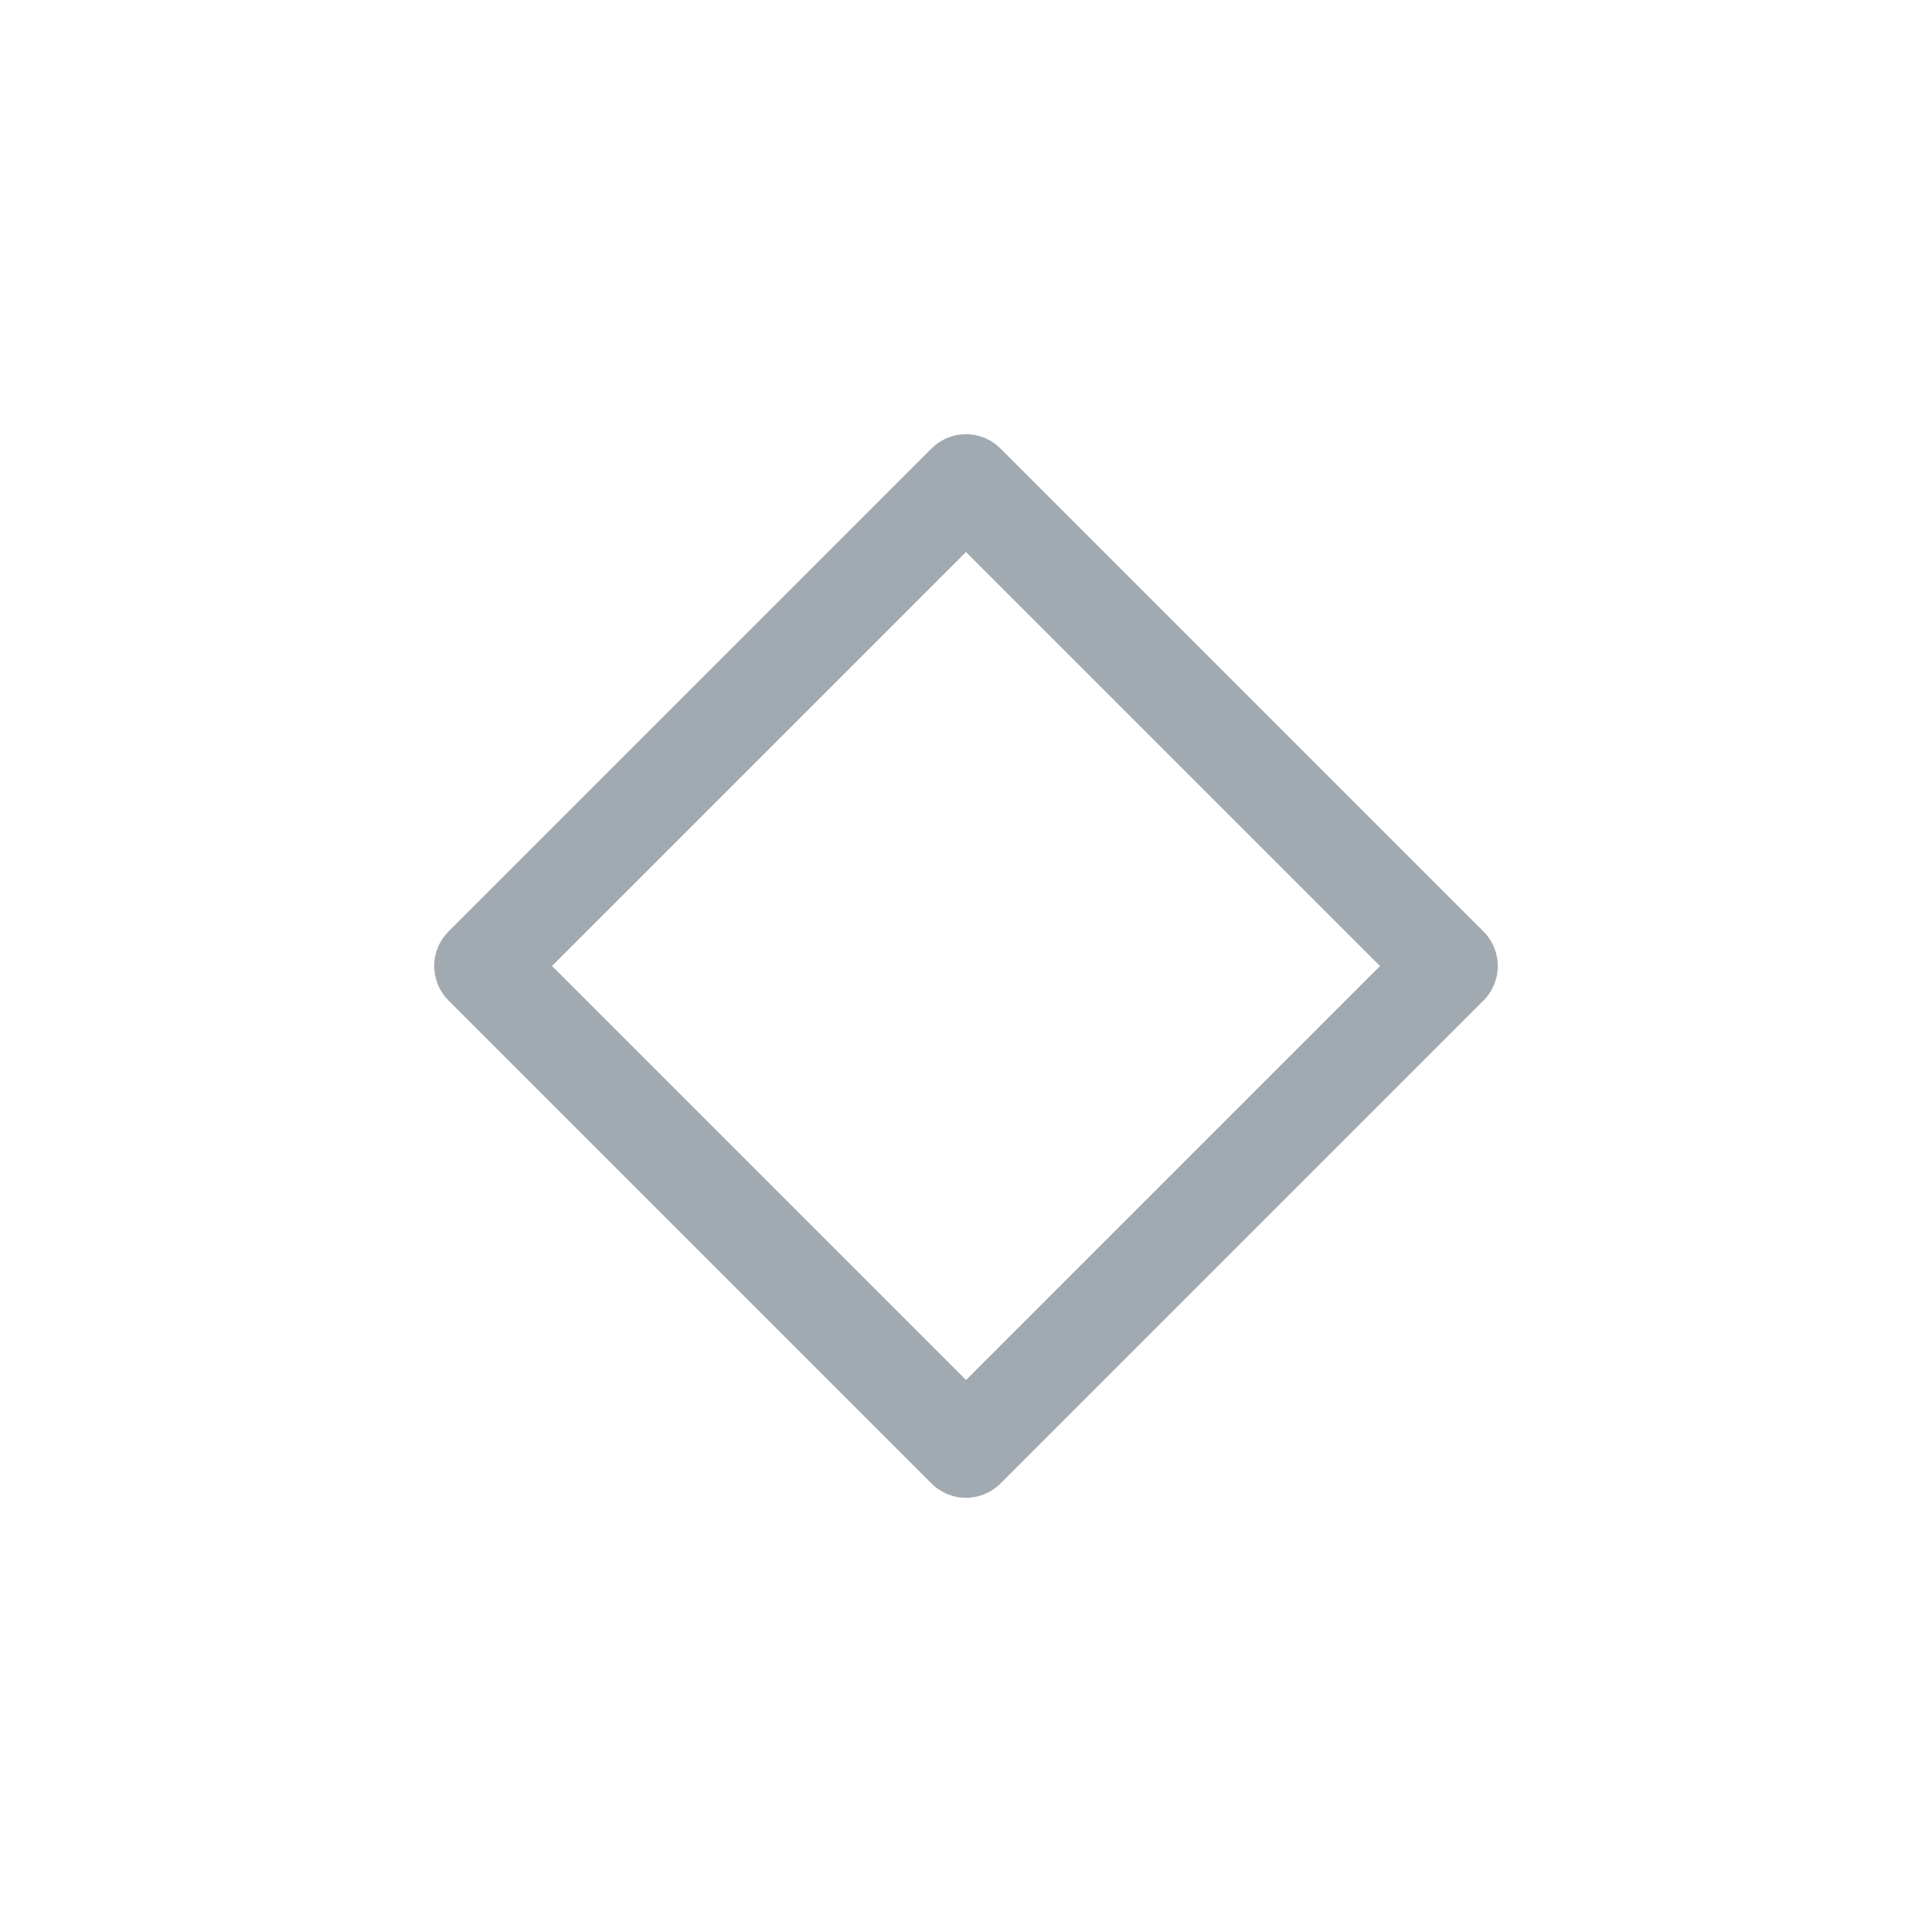
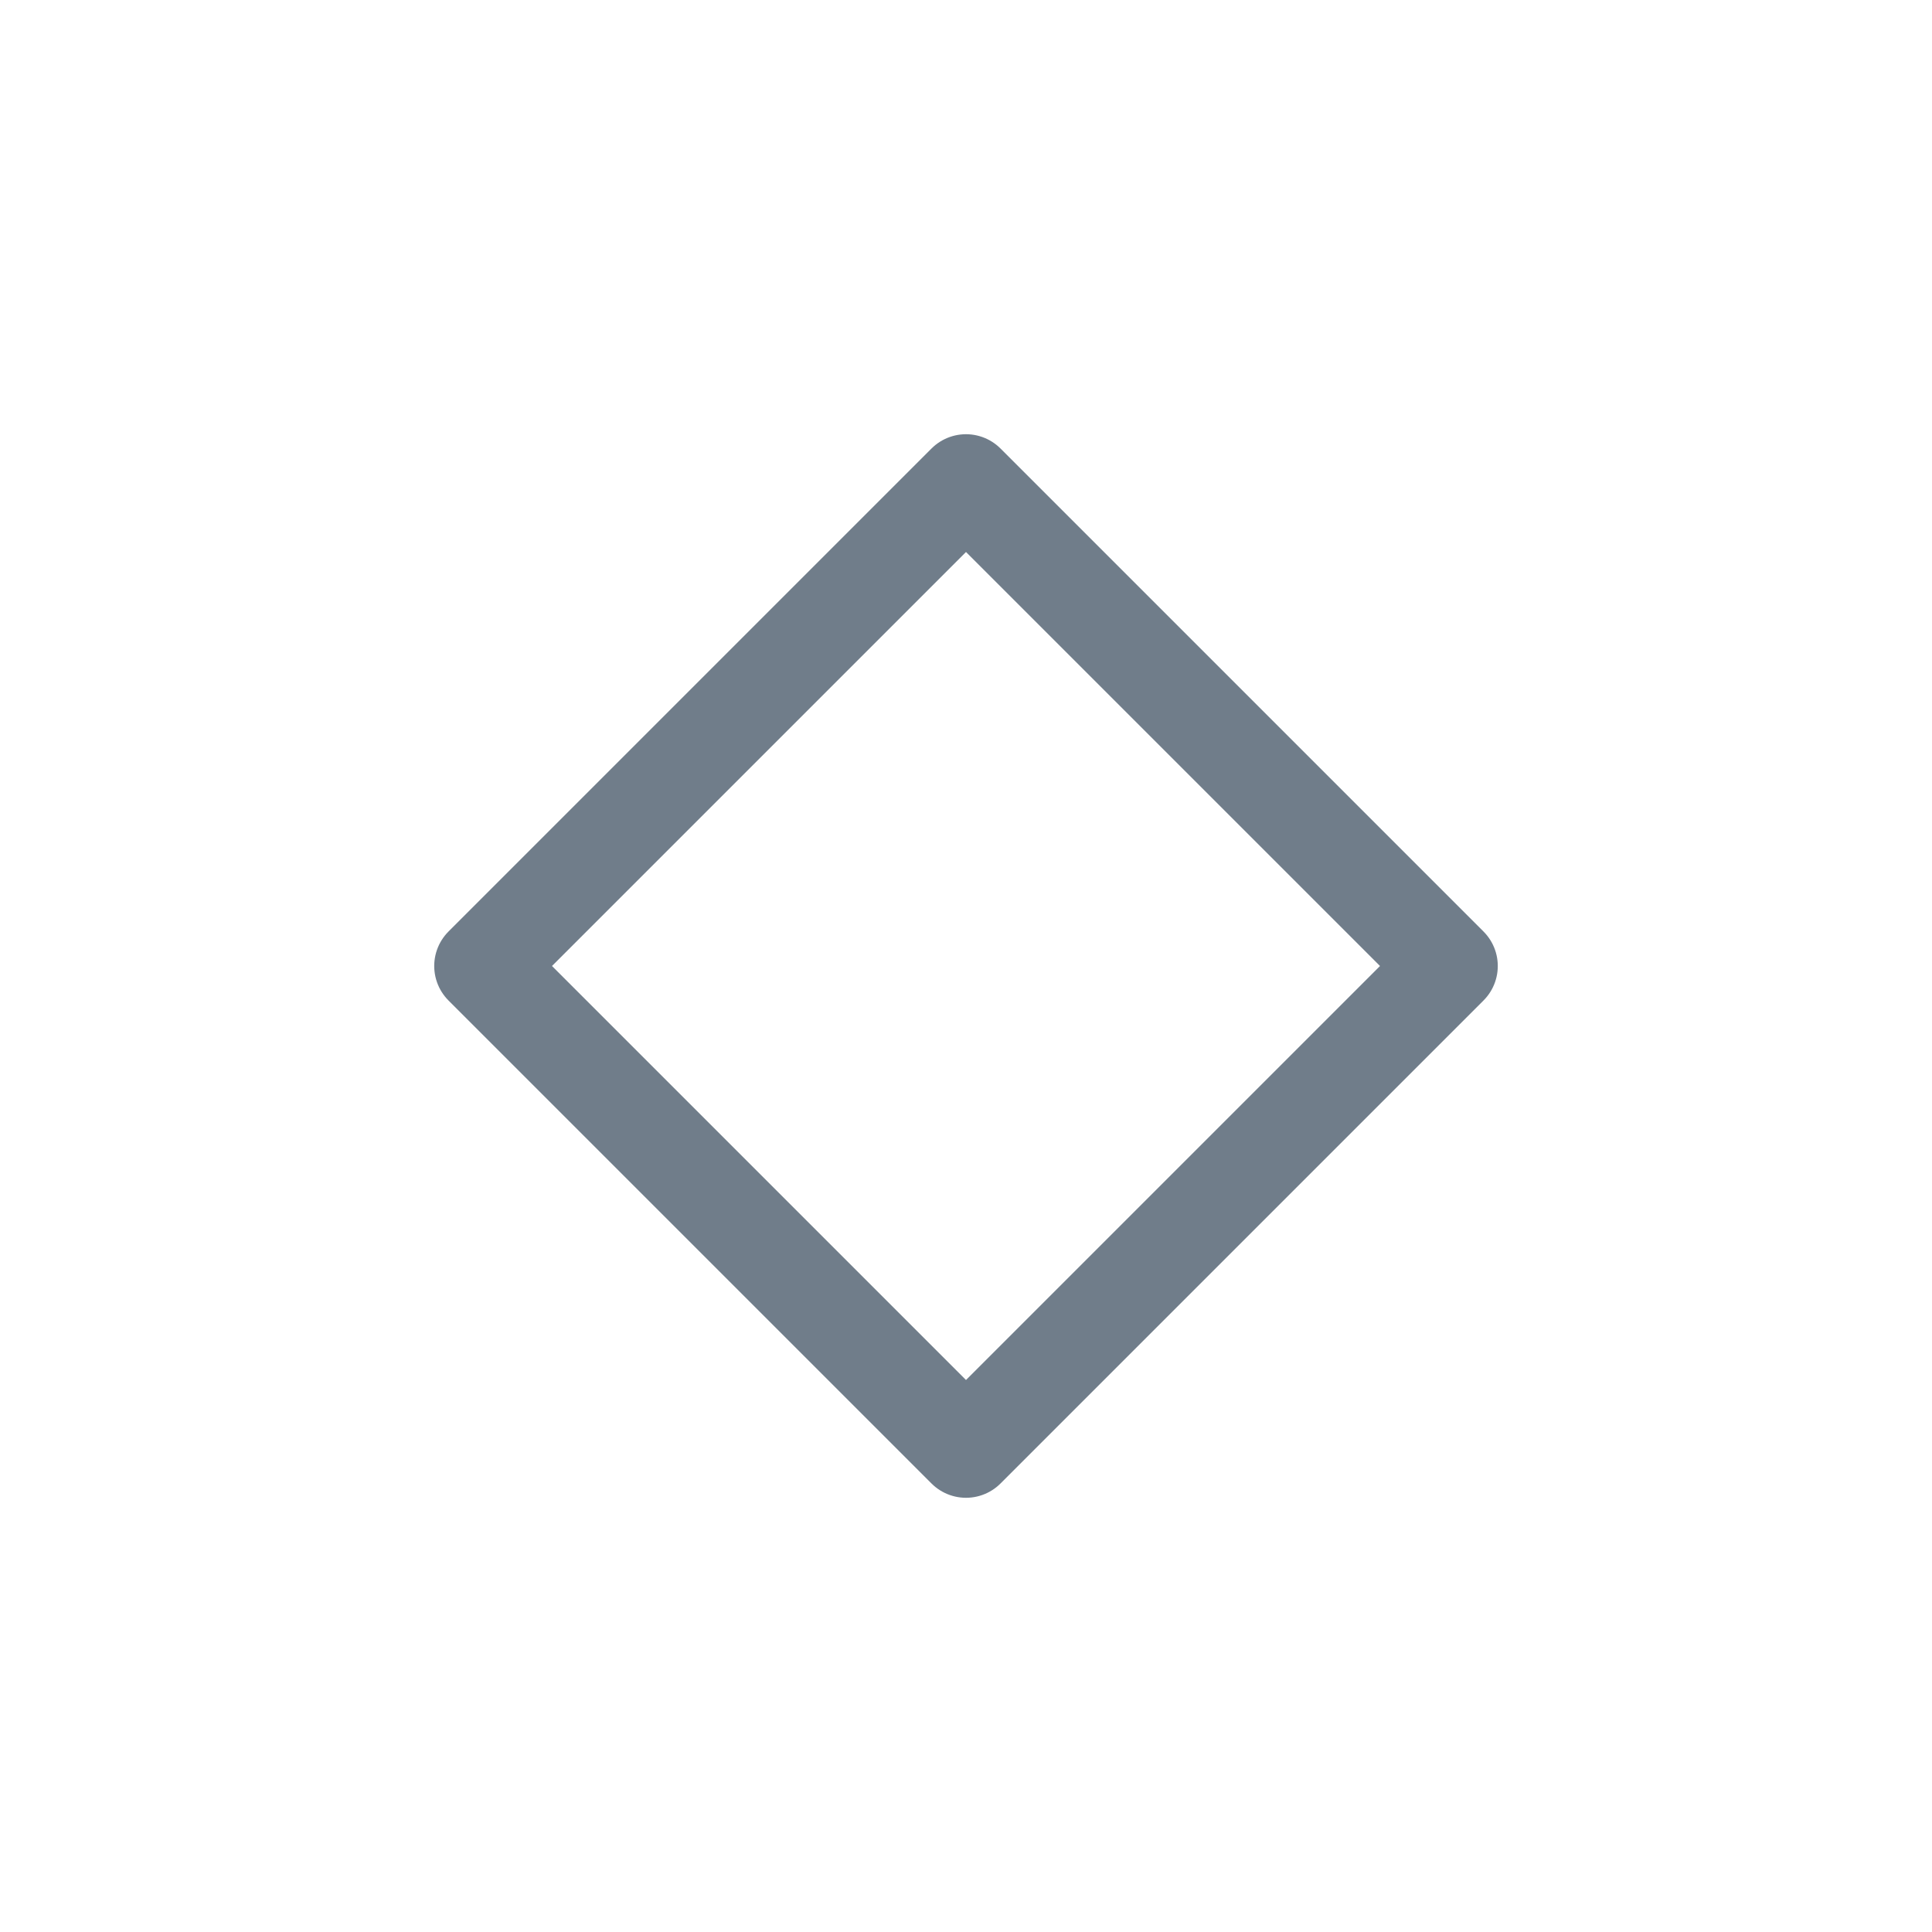
<svg xmlns="http://www.w3.org/2000/svg" viewBox="0 0 50 50" version="1.2" baseProfile="tiny">
  <defs>
</defs>
  <g fill="none" stroke="black" stroke-width="1" fill-rule="evenodd" stroke-linecap="square" stroke-linejoin="bevel">
-     <g fill="none" stroke="#a1a9b1" stroke-opacity="1" stroke-width="1.01" stroke-linecap="round" stroke-linejoin="round" transform="matrix(2.5,0,0,2.5,2.5,2.5)" font-family="Noto Sans" font-size="10" font-weight="400" font-style="normal">
-       <path vector-effect="none" fill-rule="evenodd" d="M4,9 L9,4 L14,9 L9,14 L4,9" />
+     <g fill="none" stroke="#000000" stroke-opacity="1" stroke-width="1" stroke-linecap="square" stroke-linejoin="bevel" transform="matrix(1,0,0,1,0,0)" font-family="Cantarell" font-size="10" font-weight="400" font-style="normal">
+ </g>
+     <g fill="none" stroke="#707d8a" stroke-opacity="1" stroke-width="1.01" stroke-linecap="round" stroke-linejoin="round" transform="matrix(2.5,0,0,2.5,2.5,2.5)" font-family="Cantarell" font-size="10" font-weight="400" font-style="normal">
+       <polygon fill-rule="evenodd" vector-effect="none" points="4,9 9,4 14,9 9,14 " />
    </g>
-     <g fill="none" stroke="#000000" stroke-opacity="1" stroke-width="1" stroke-linecap="square" stroke-linejoin="bevel" transform="matrix(1,0,0,1,0,0)" font-family="Noto Sans" font-size="10" font-weight="400" font-style="normal">
+     <g fill="none" stroke="#000000" stroke-opacity="1" stroke-width="1" stroke-linecap="square" stroke-linejoin="bevel" transform="matrix(1,0,0,1,0,0)" font-family="Cantarell" font-size="10" font-weight="400" font-style="normal">
</g>
  </g>
</svg>
